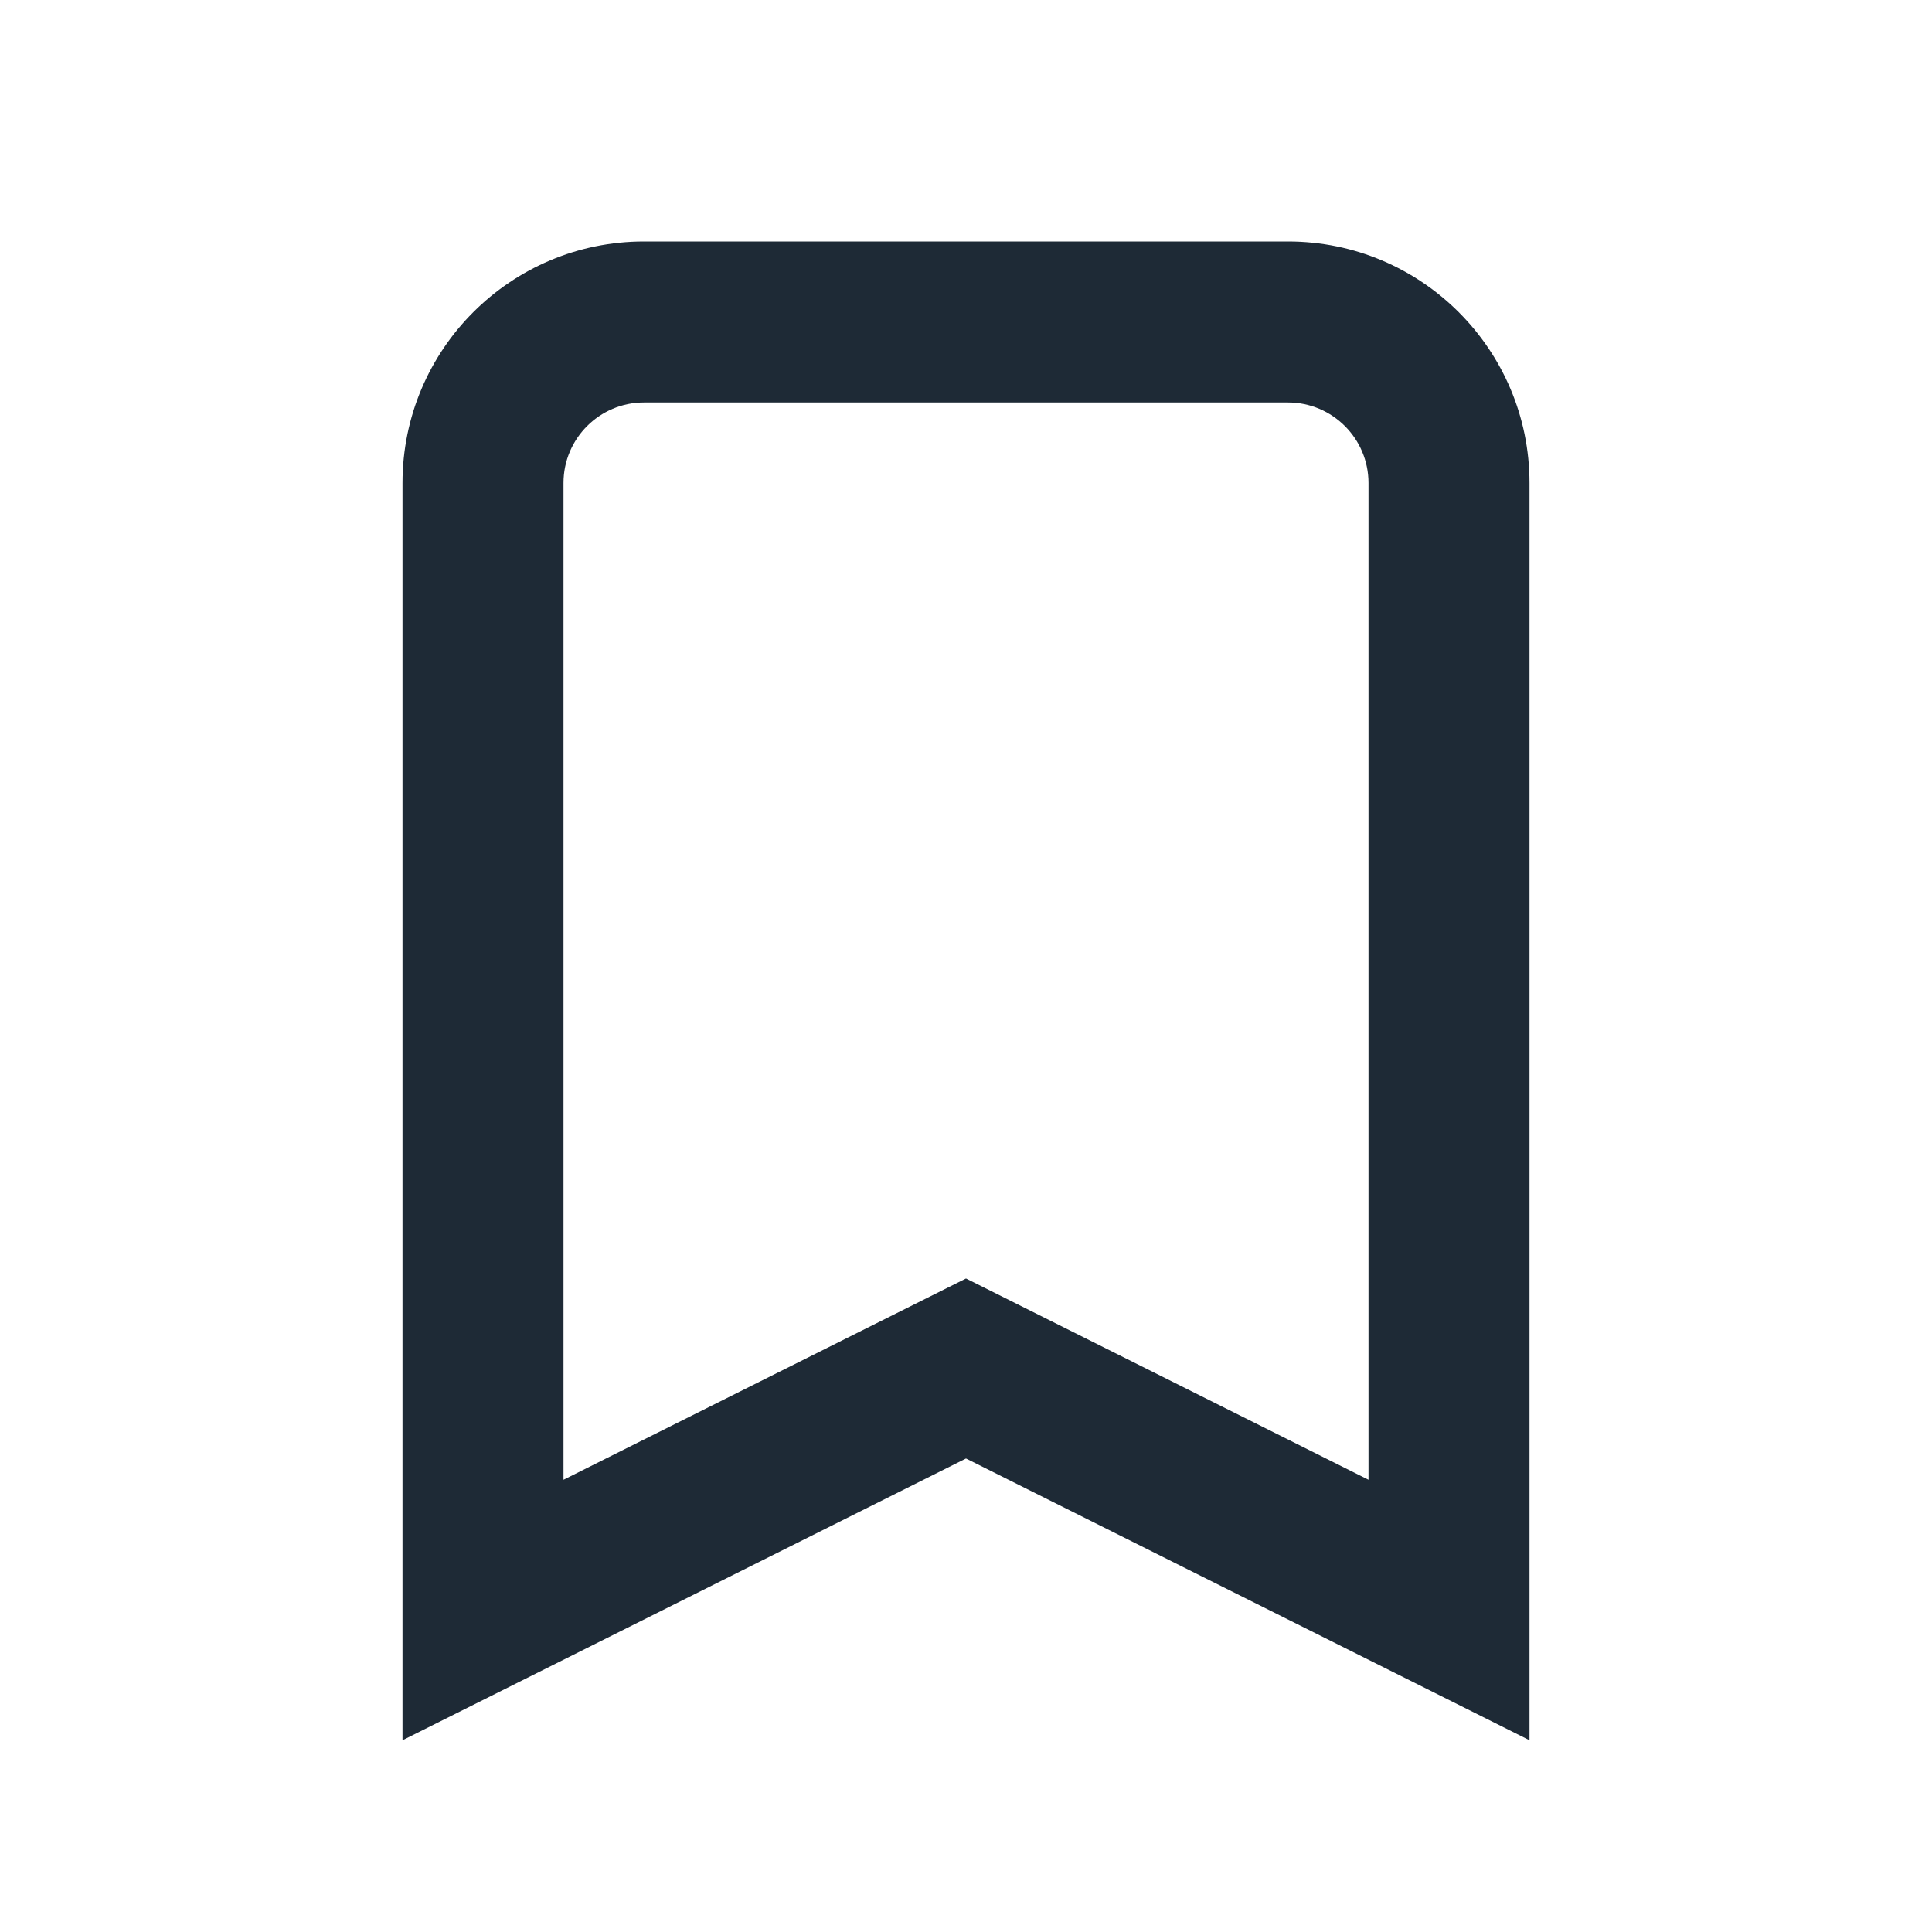
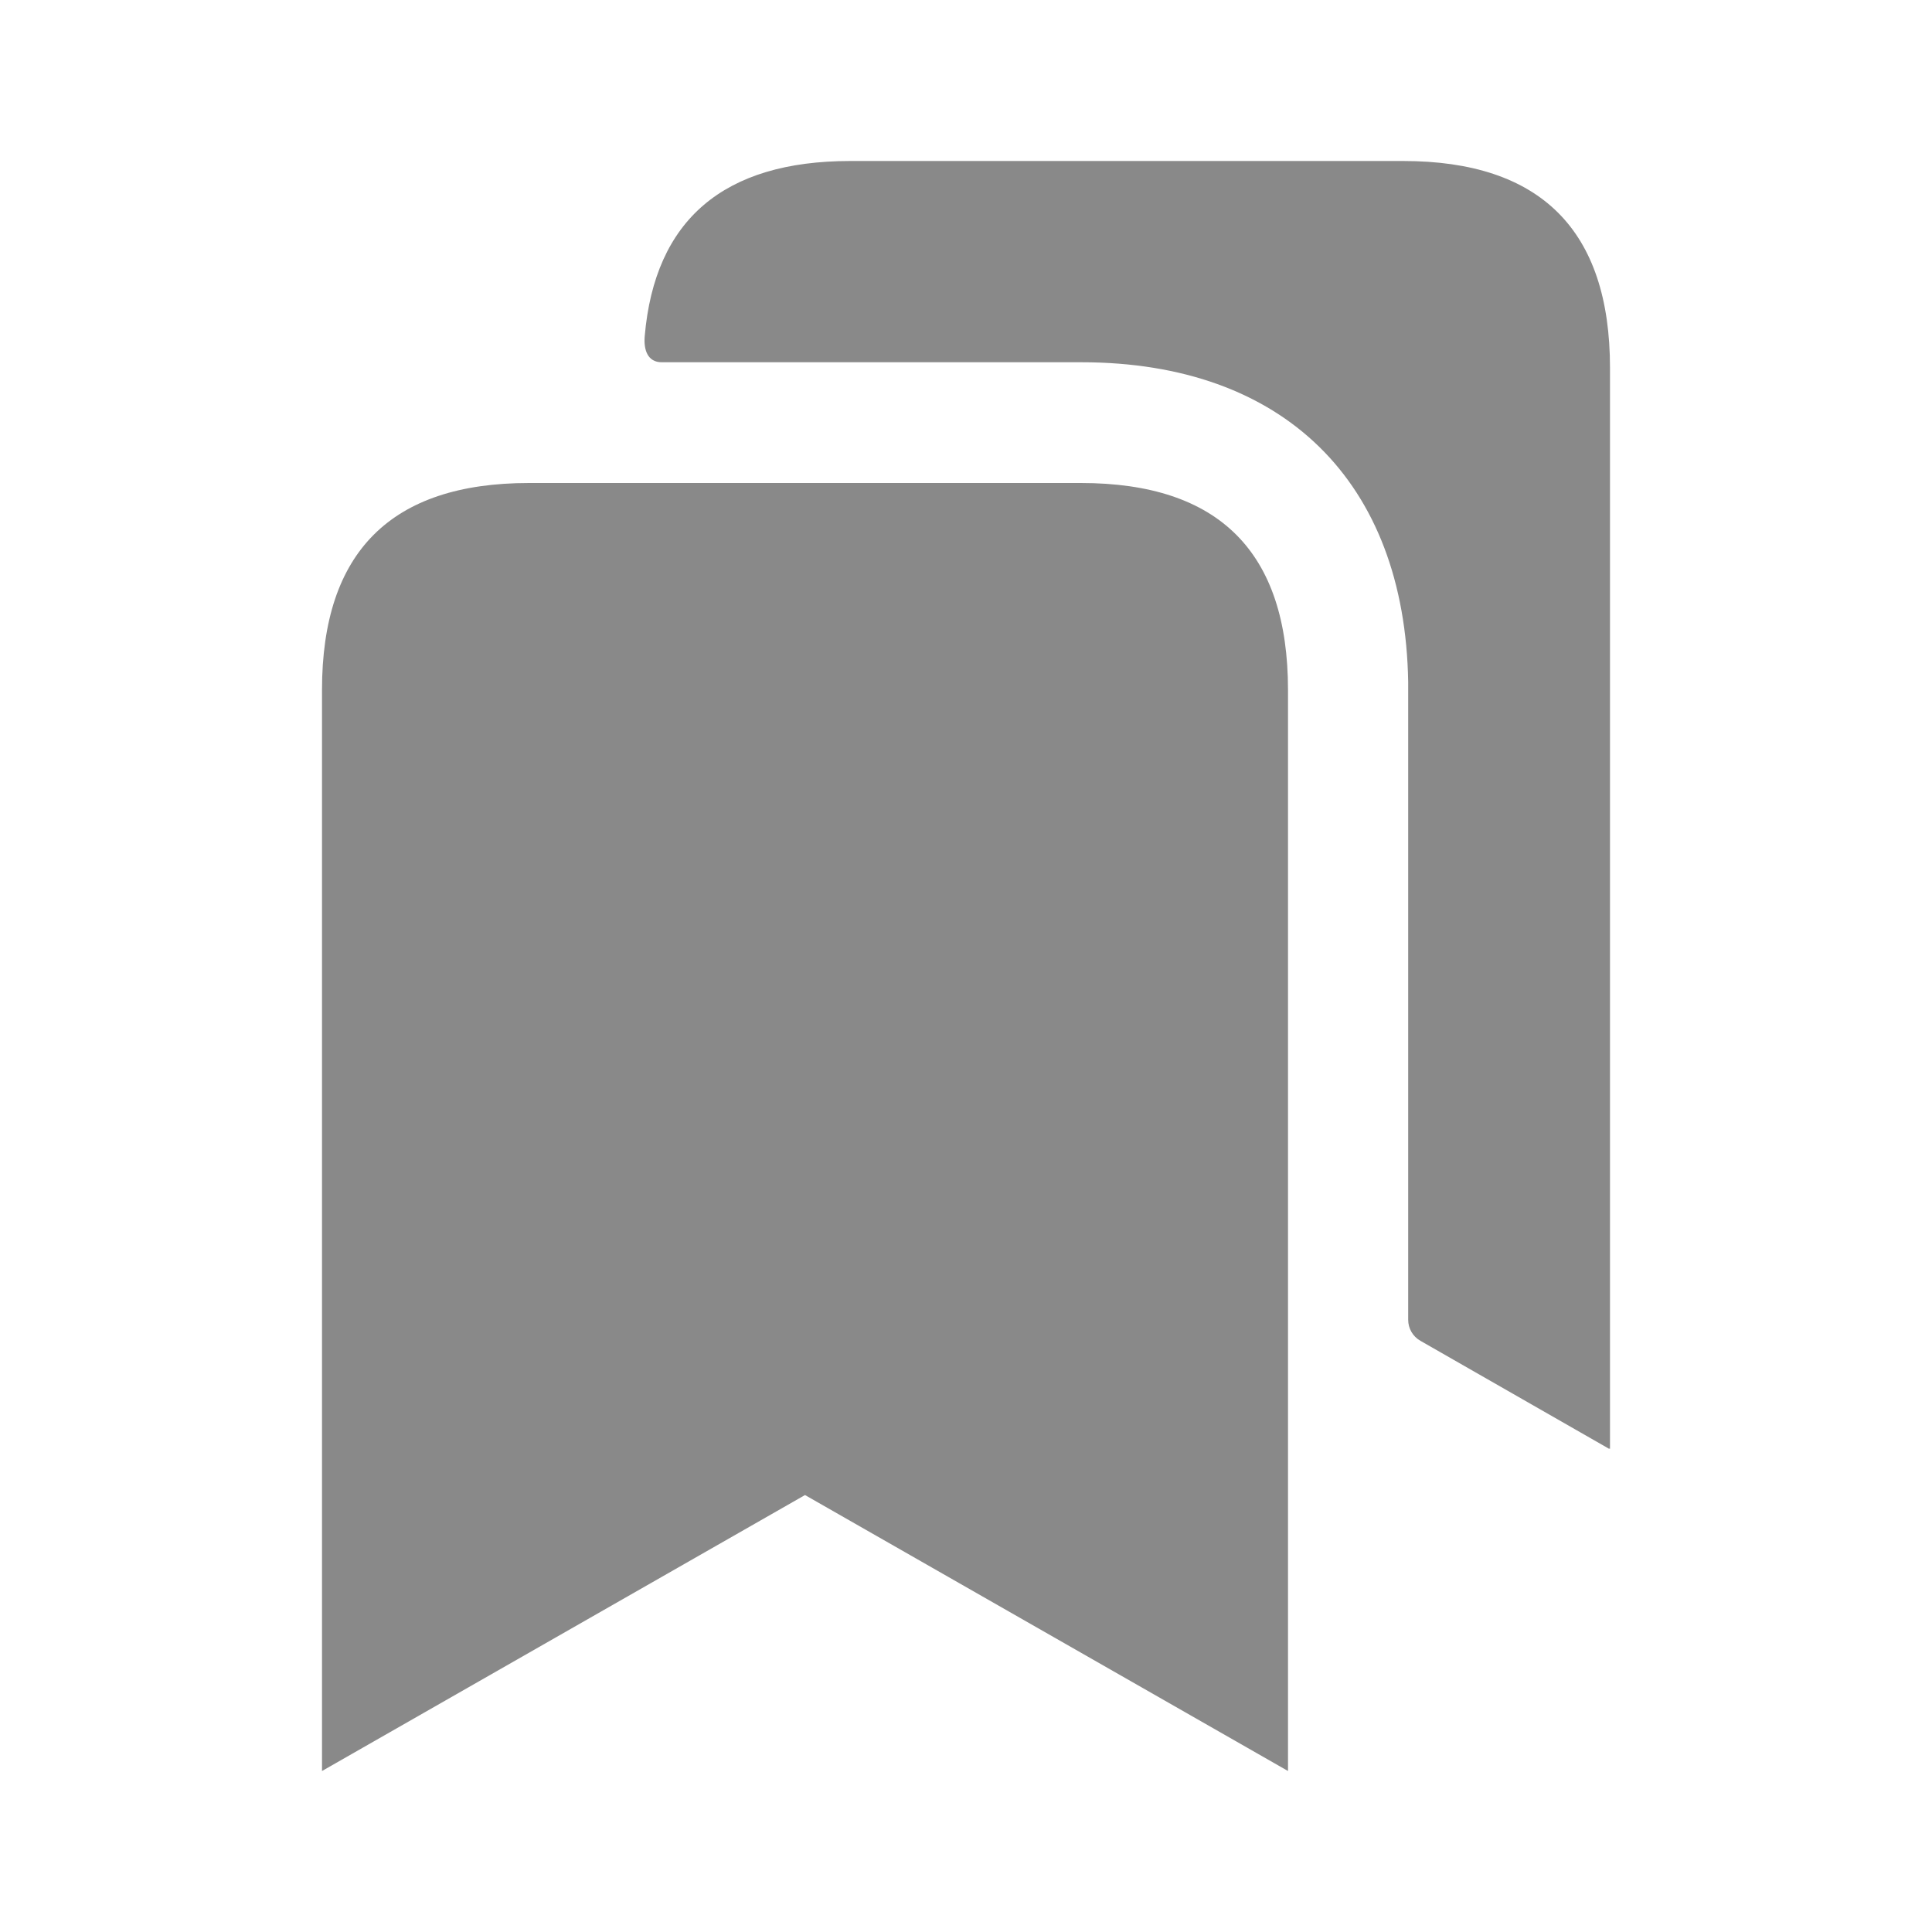
<svg xmlns="http://www.w3.org/2000/svg" width="24" height="24" viewBox="0 0 24 24" fill="none">
-   <path fill-rule="evenodd" clip-rule="evenodd" d="M5 6C5 4.343 6.343 3 8 3H16C17.657 3 19 4.343 19 6V21.618L12 18.118L5 21.618V6ZM8 5C7.448 5 7 5.448 7 6V18.382L12 15.882L17 18.382V6C17 5.448 16.552 5 16 5H8Z" fill="#1E2A36" />
+   <path d="M13.428 6C15.143 6 16 6.857 16 8.571V22L10 18.572L4 22V8.571C4 6.857 4.857 6 6.571 6H13.428ZM17.43 2C19.14 2 20 2.86 20 4.57V18L19.993 17.986V18L17.645 16.656C17.551 16.603 17.493 16.503 17.493 16.396C17.493 16.396 17.493 8.505 17.493 8.471C17.452 5.984 15.947 4.501 13.434 4.5H8.22C8.046 4.5 7.994 4.348 8.009 4.175C8.134 2.731 8.989 2 10.563 2H17.43Z" fill="#898989" />
</svg>
